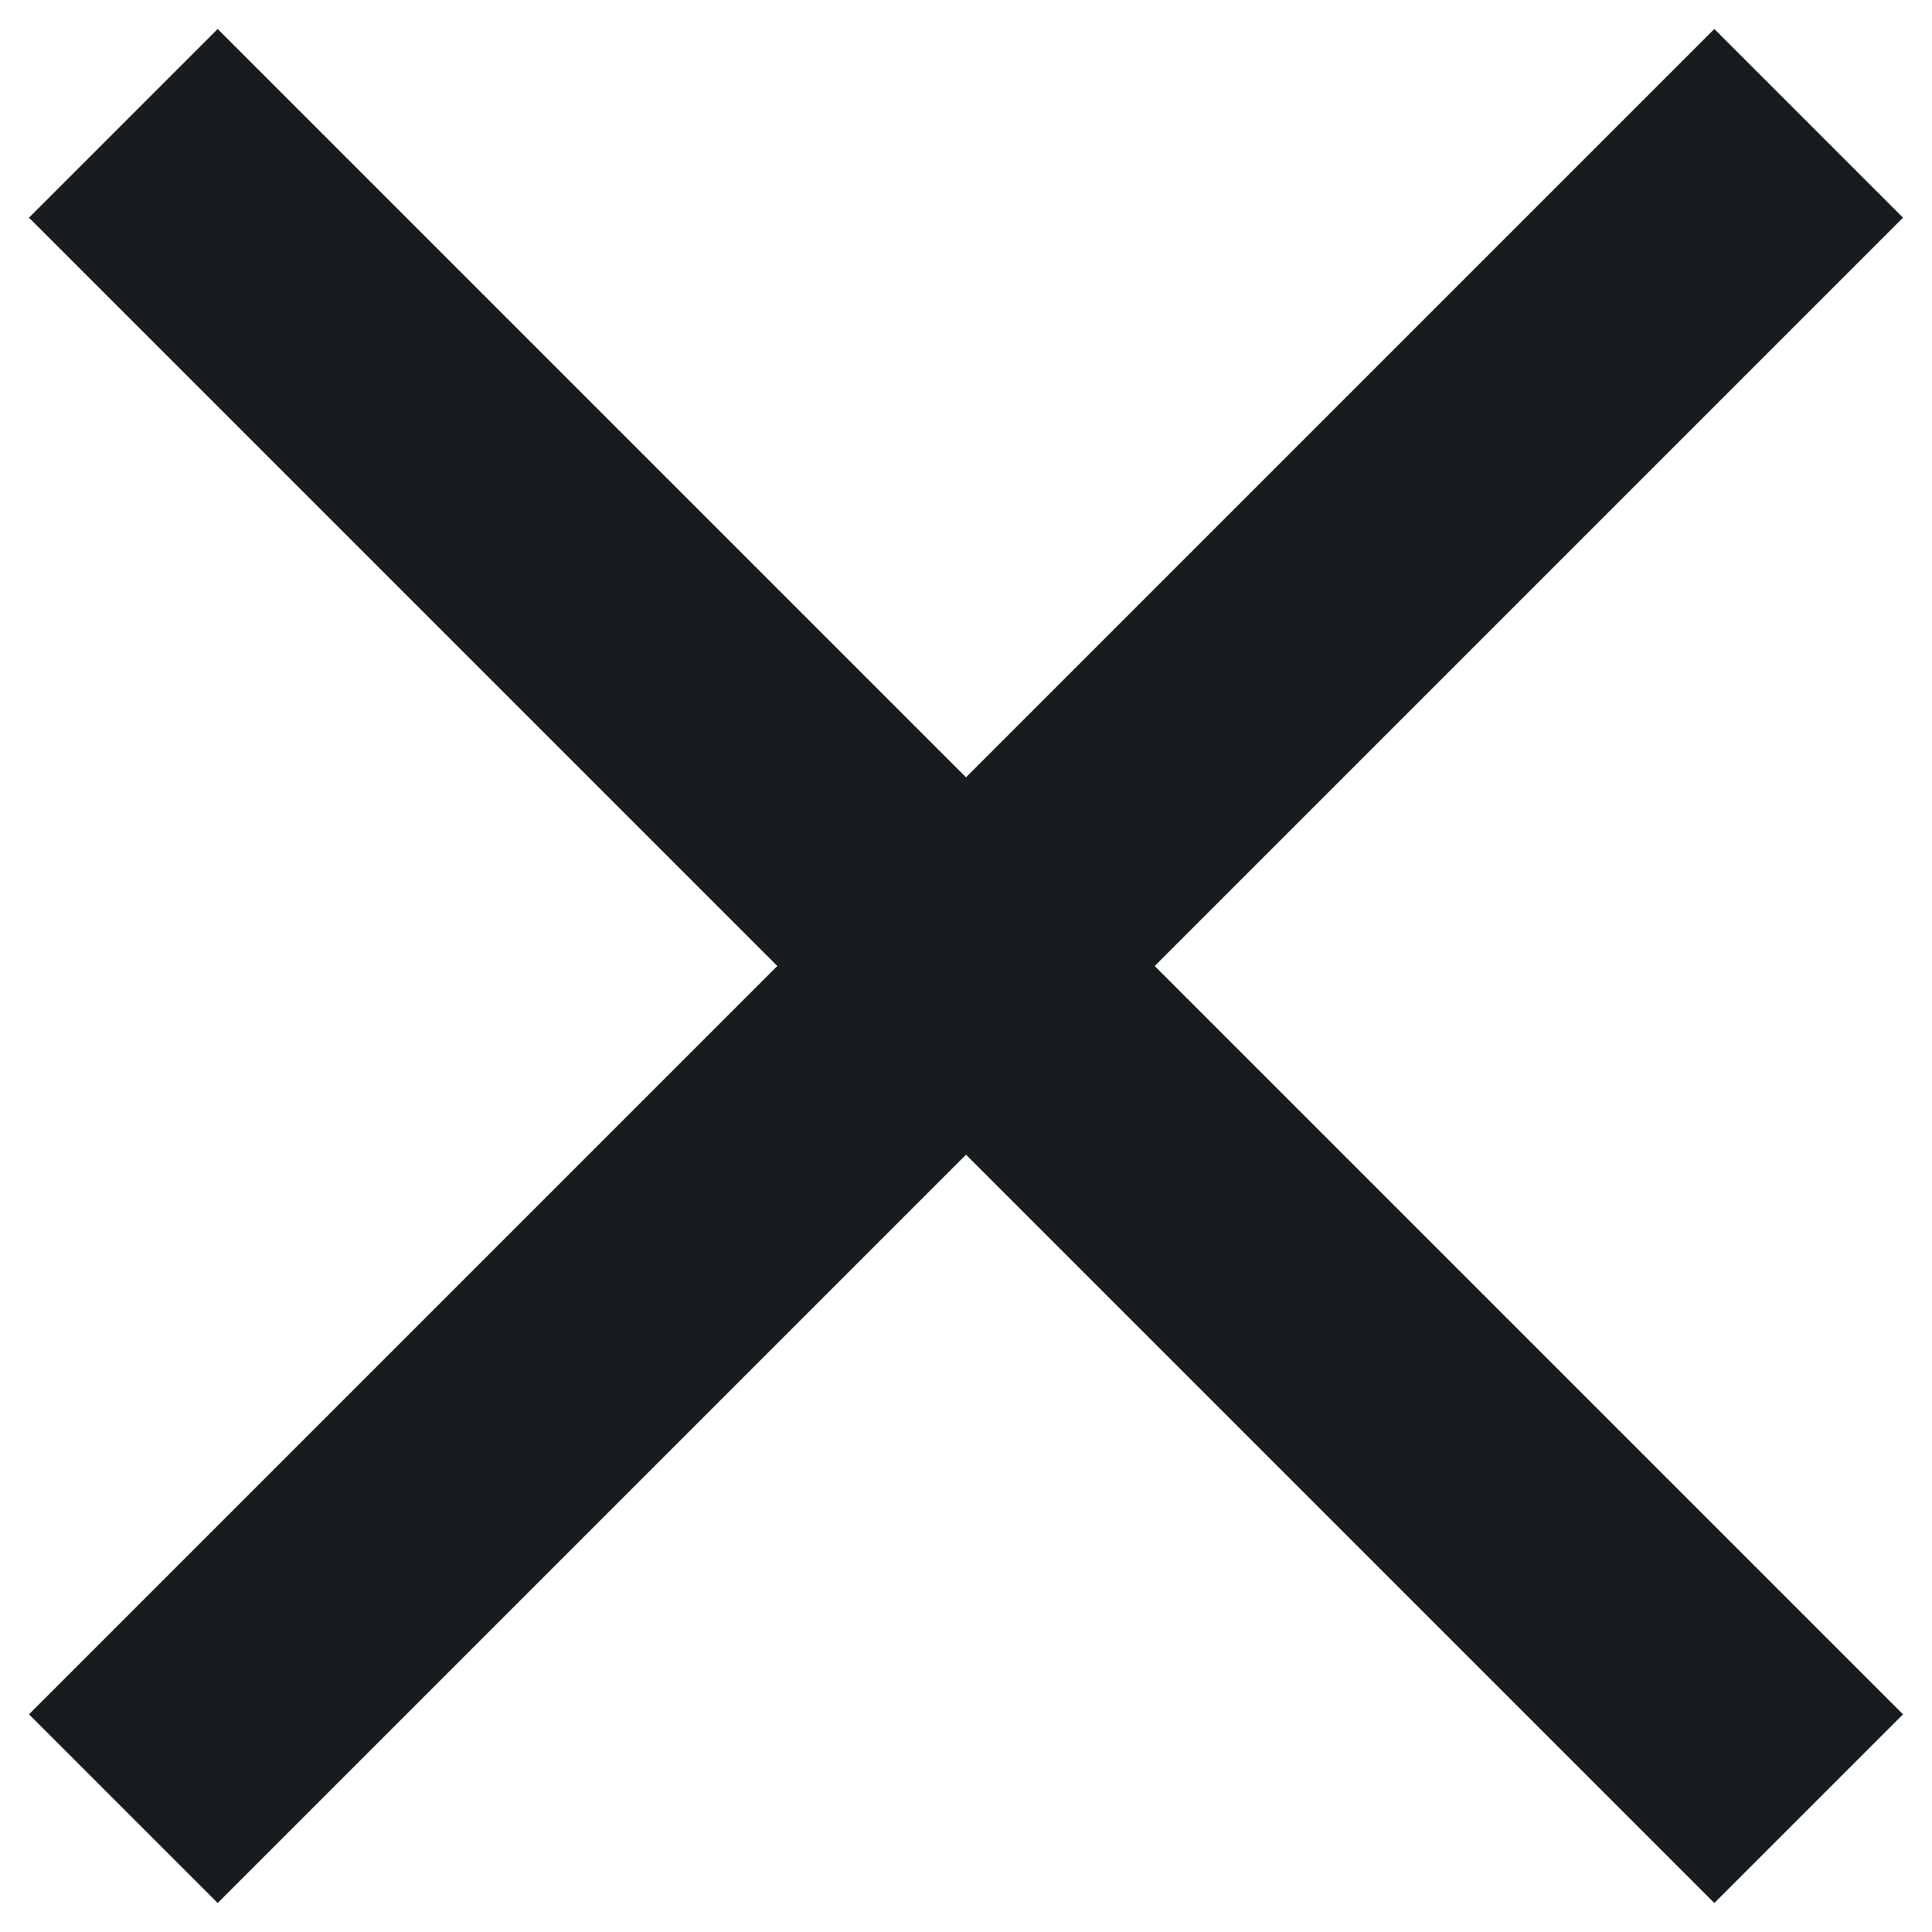
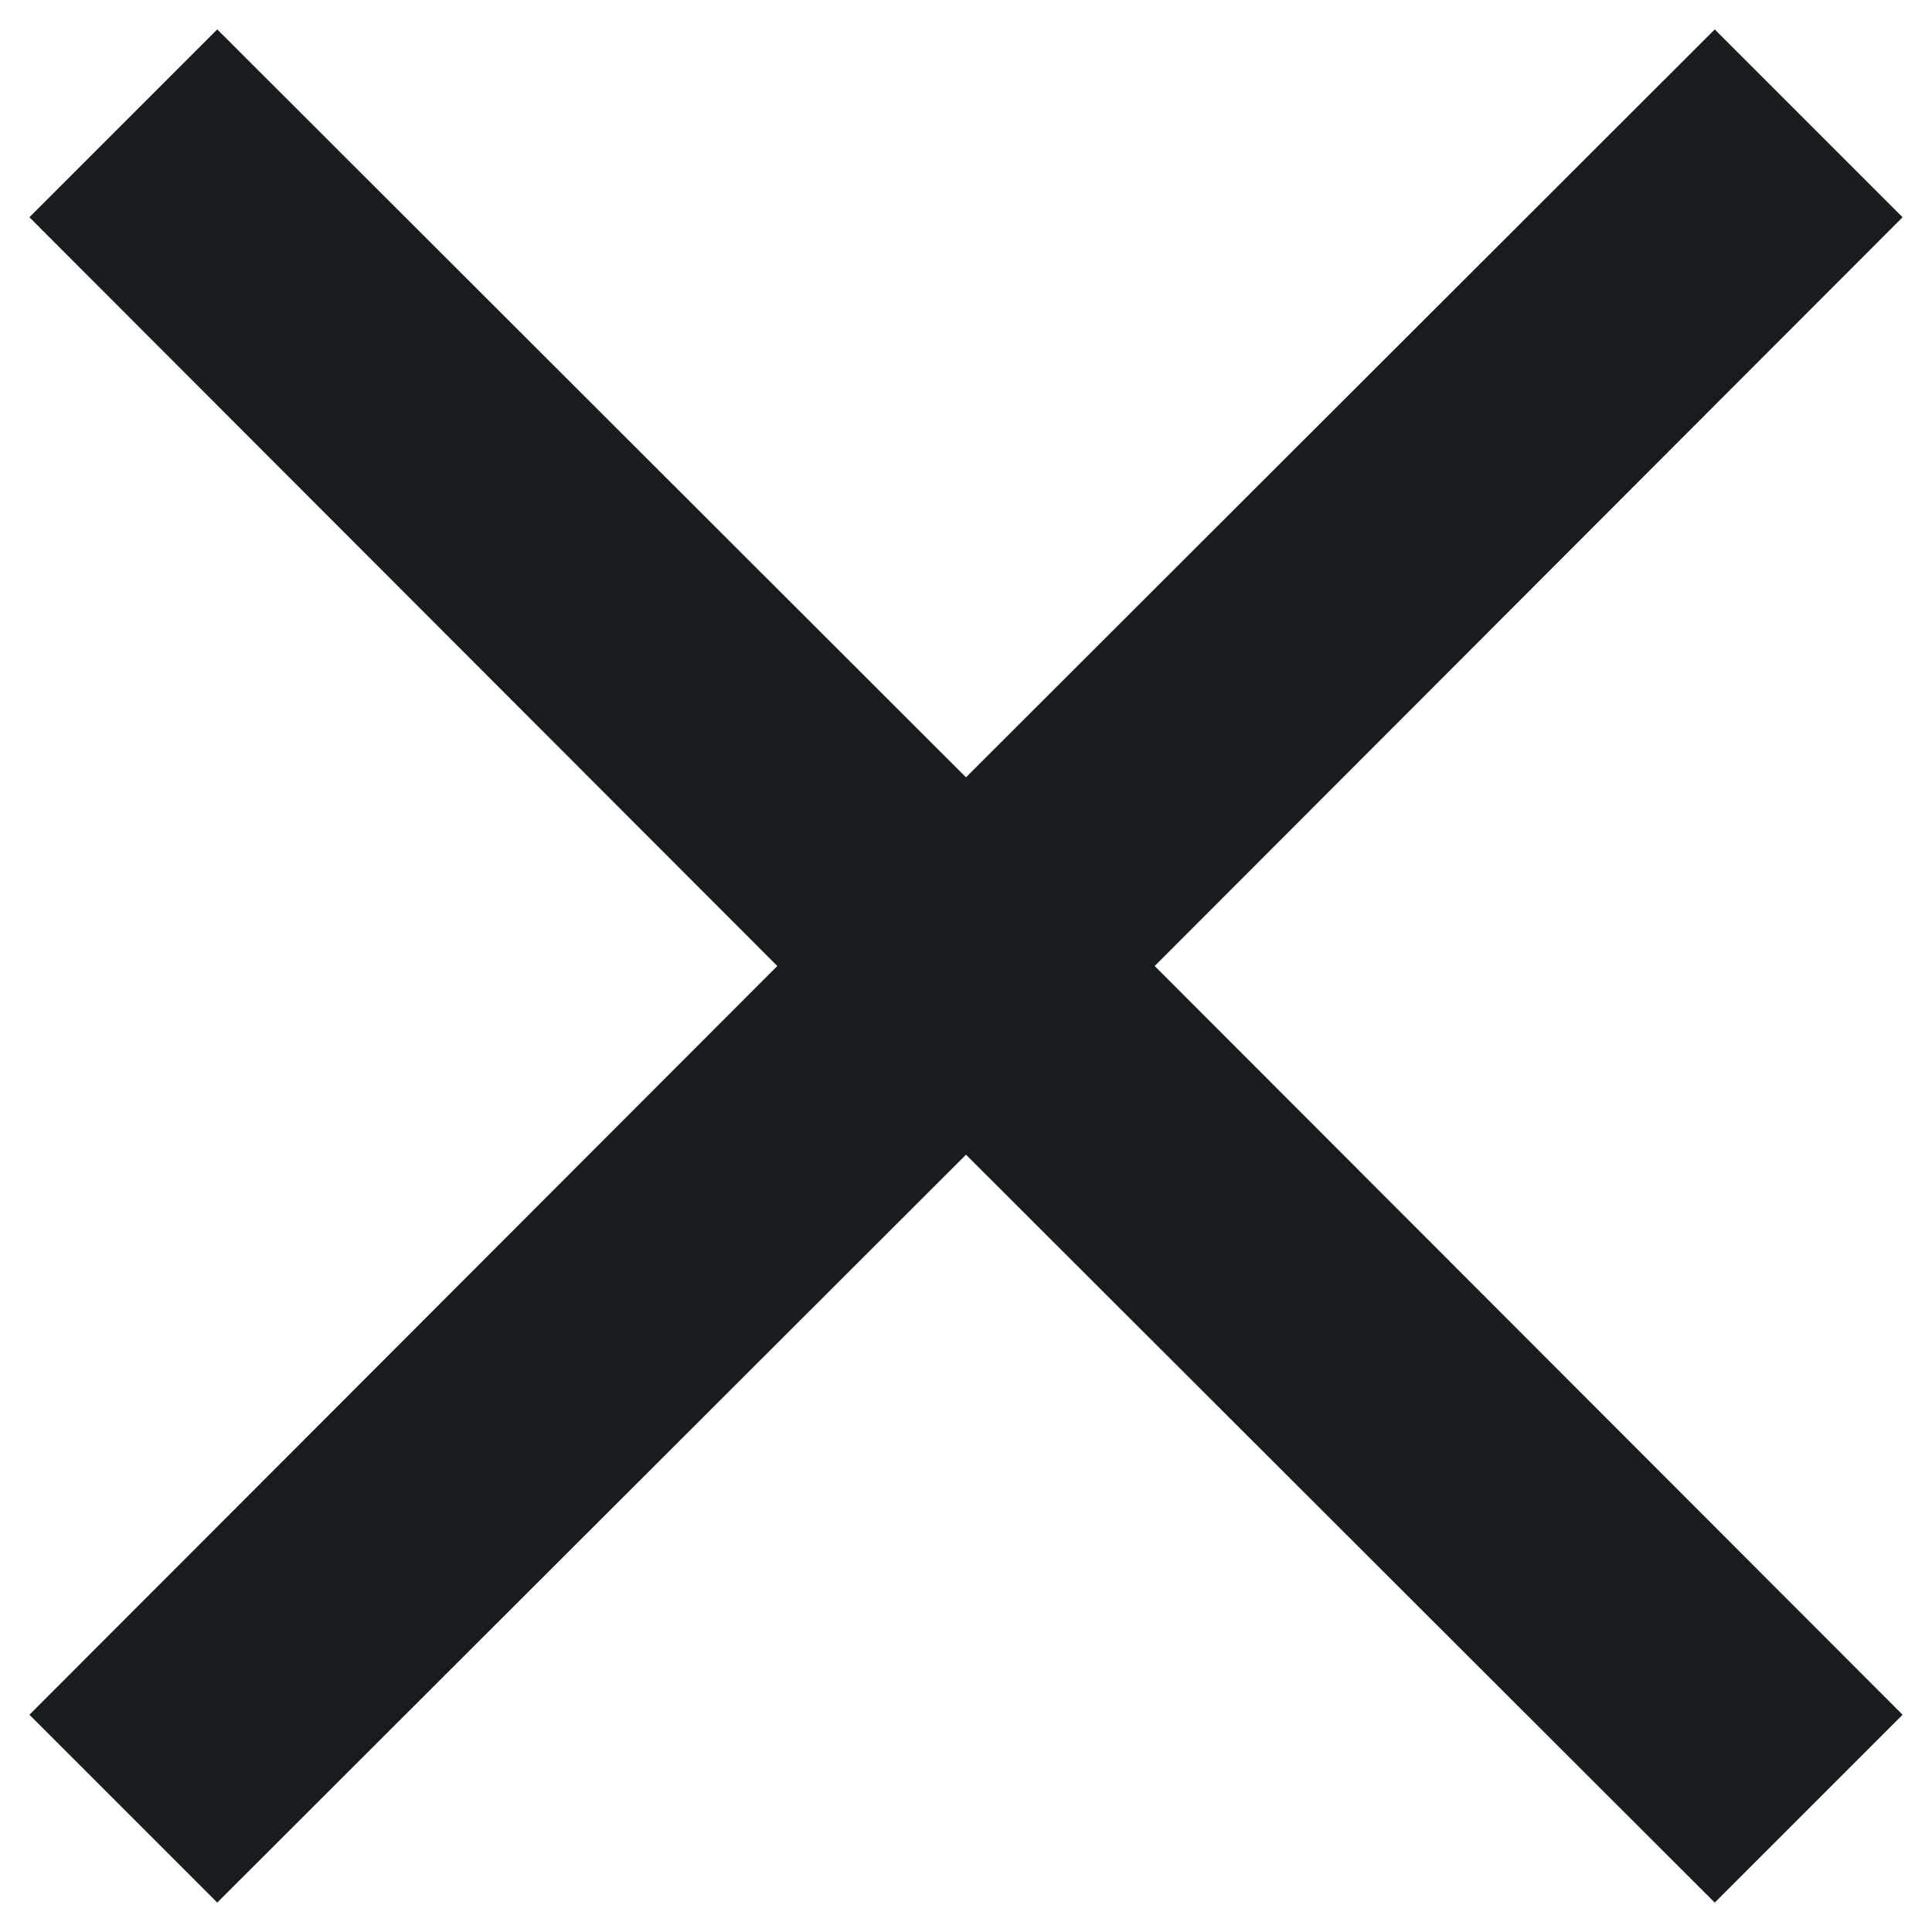
- <svg xmlns="http://www.w3.org/2000/svg" width="9" height="9" viewBox="0 0 9 9" fill="none">
-   <path d="M8.865 1.014L5.379 4.5L8.865 7.986L7.986 8.865L4.5 5.379L1.014 8.865L0.135 7.986L3.621 4.5L0.135 1.014L1.014 0.135L4.5 3.621L7.986 0.135L8.865 1.014Z" fill="#171D1F" />
+ <svg xmlns="http://www.w3.org/2000/svg" width="9px" height="9px" viewBox="0 0 9 9" version="1.1">
+   <g id="surface1">
+     <path style=" stroke:none;fill-rule:nonzero;fill:rgb(9.02%,11.373%,12.157%);fill-opacity:1;" d="M 8.863 1.012 L 5.379 4.5 L 8.863 7.988 L 7.988 8.863 L 4.5 5.379 L 1.012 8.863 L 0.137 7.988 L 3.621 4.5 L 0.137 1.012 L 1.012 0.137 L 4.5 3.621 L 7.988 0.137 Z M 8.863 1.012 " />
+   </g>
</svg>
